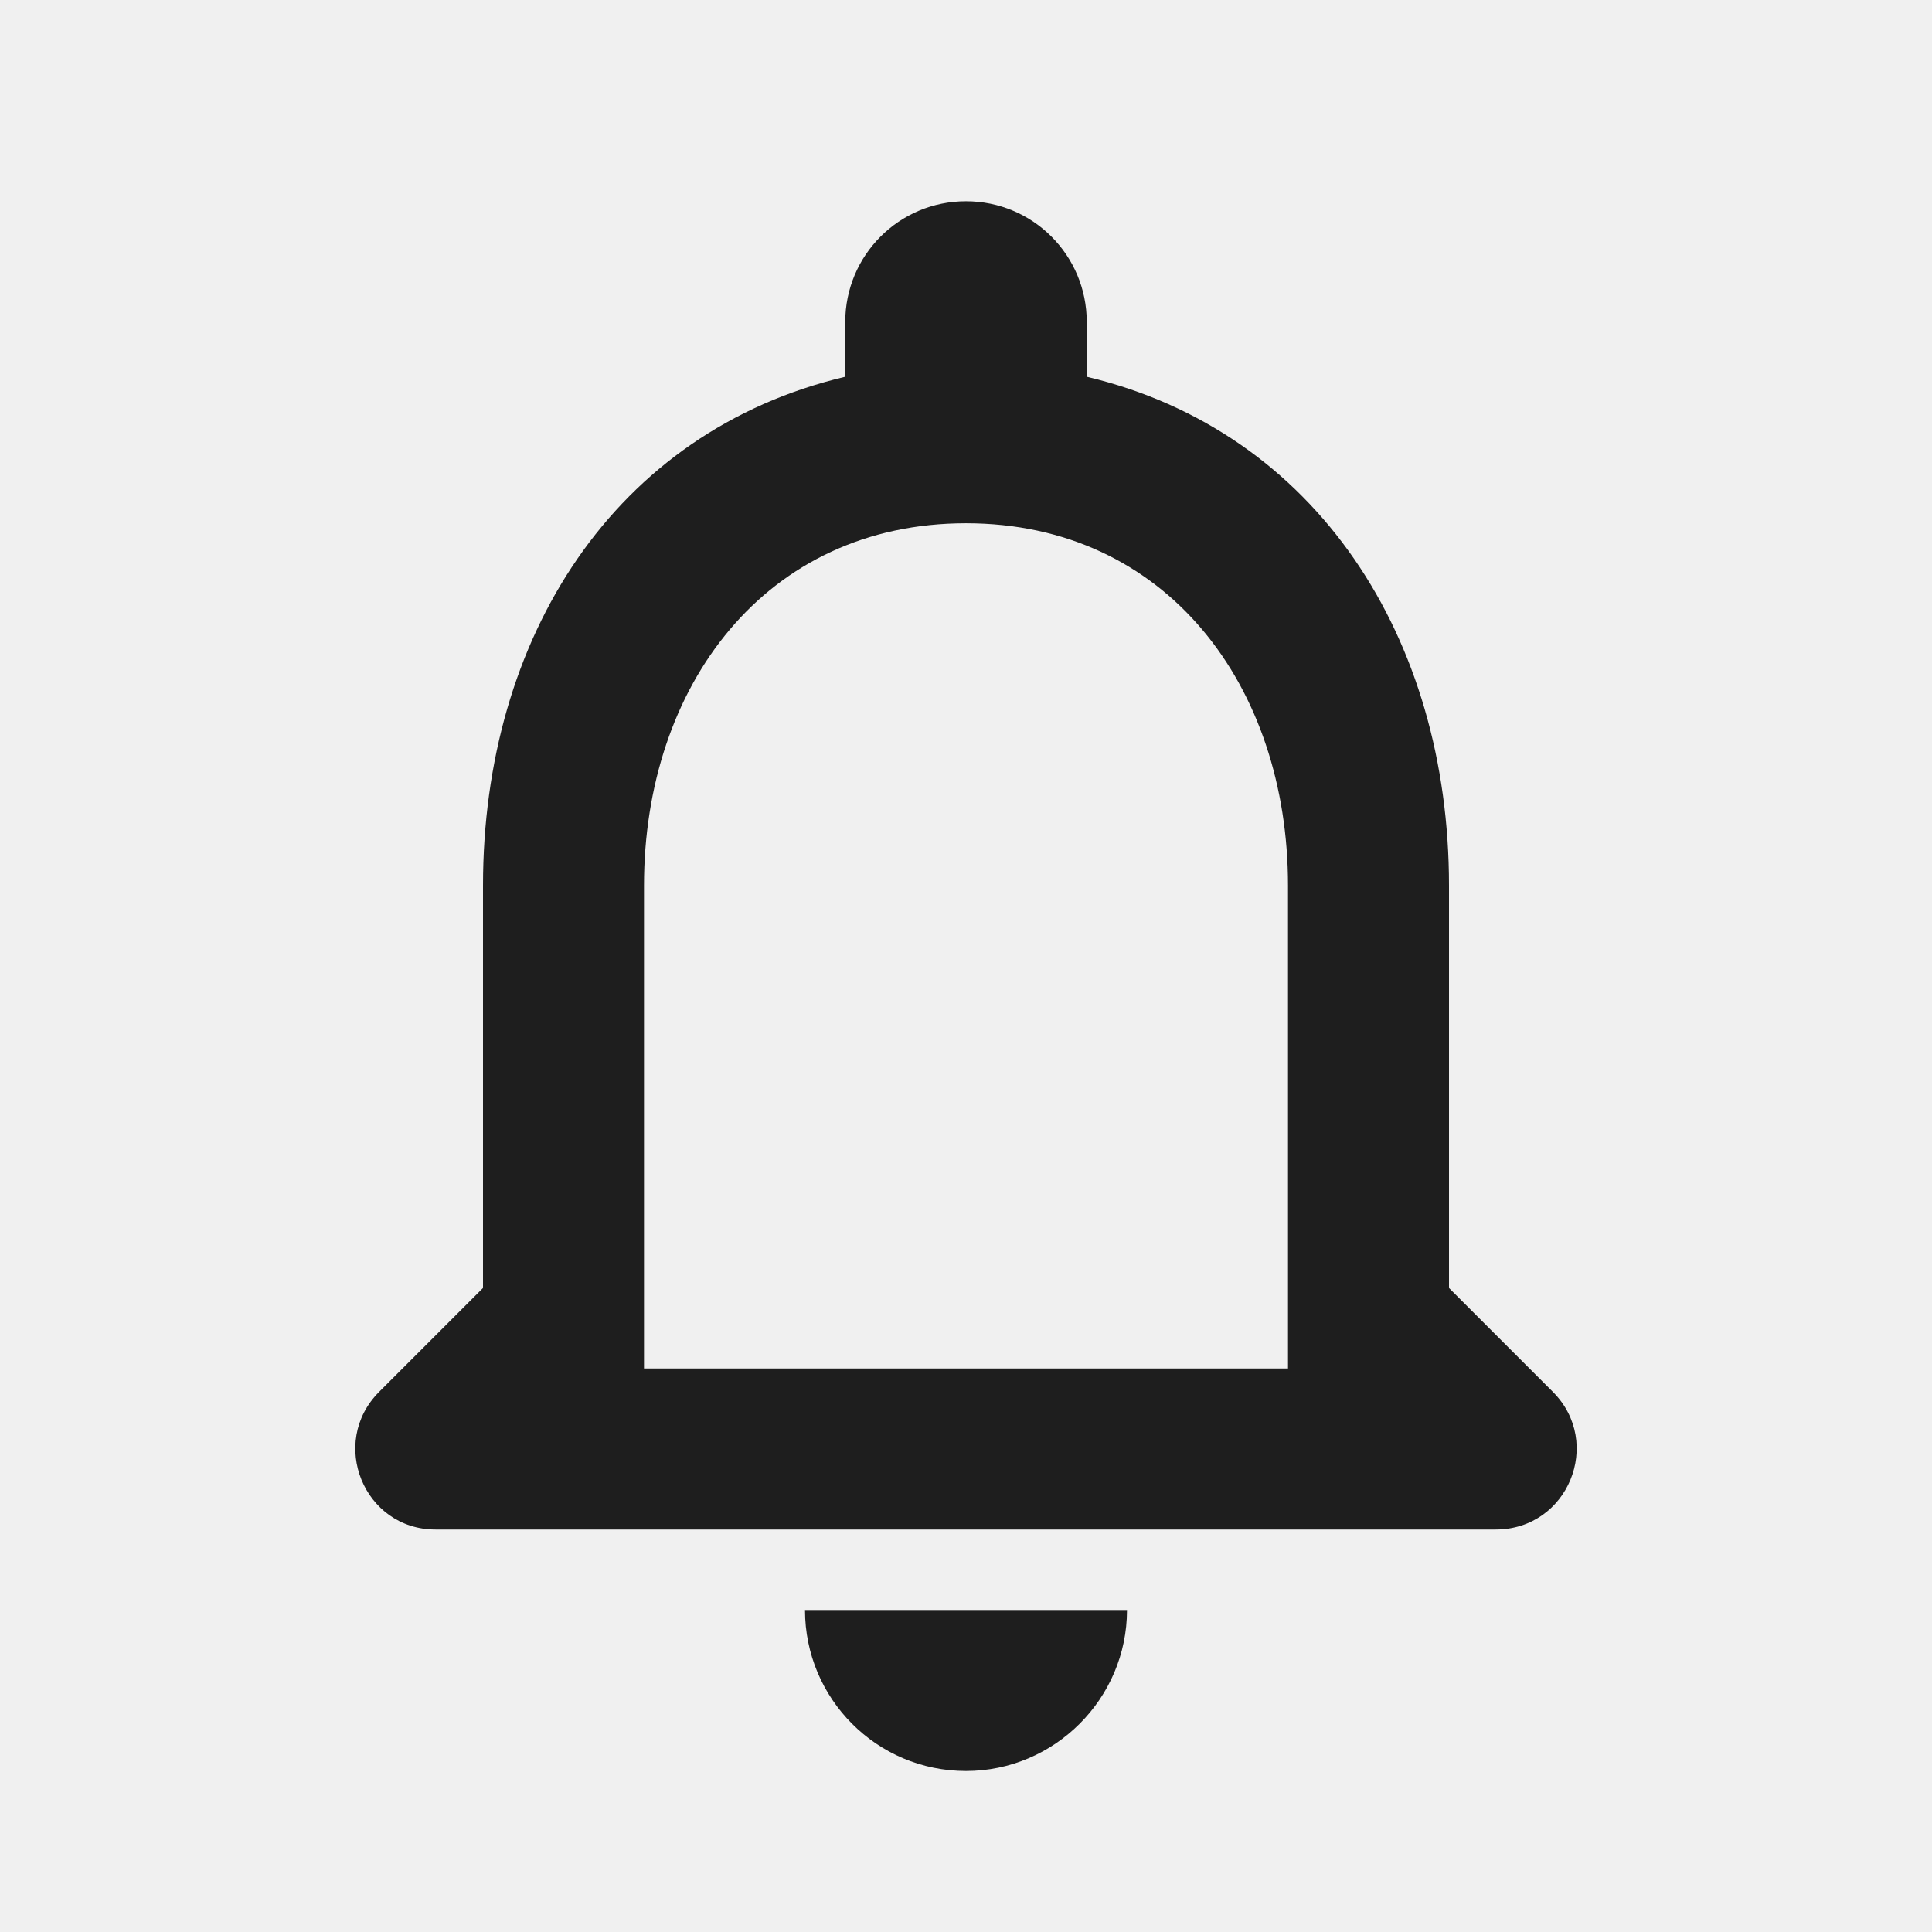
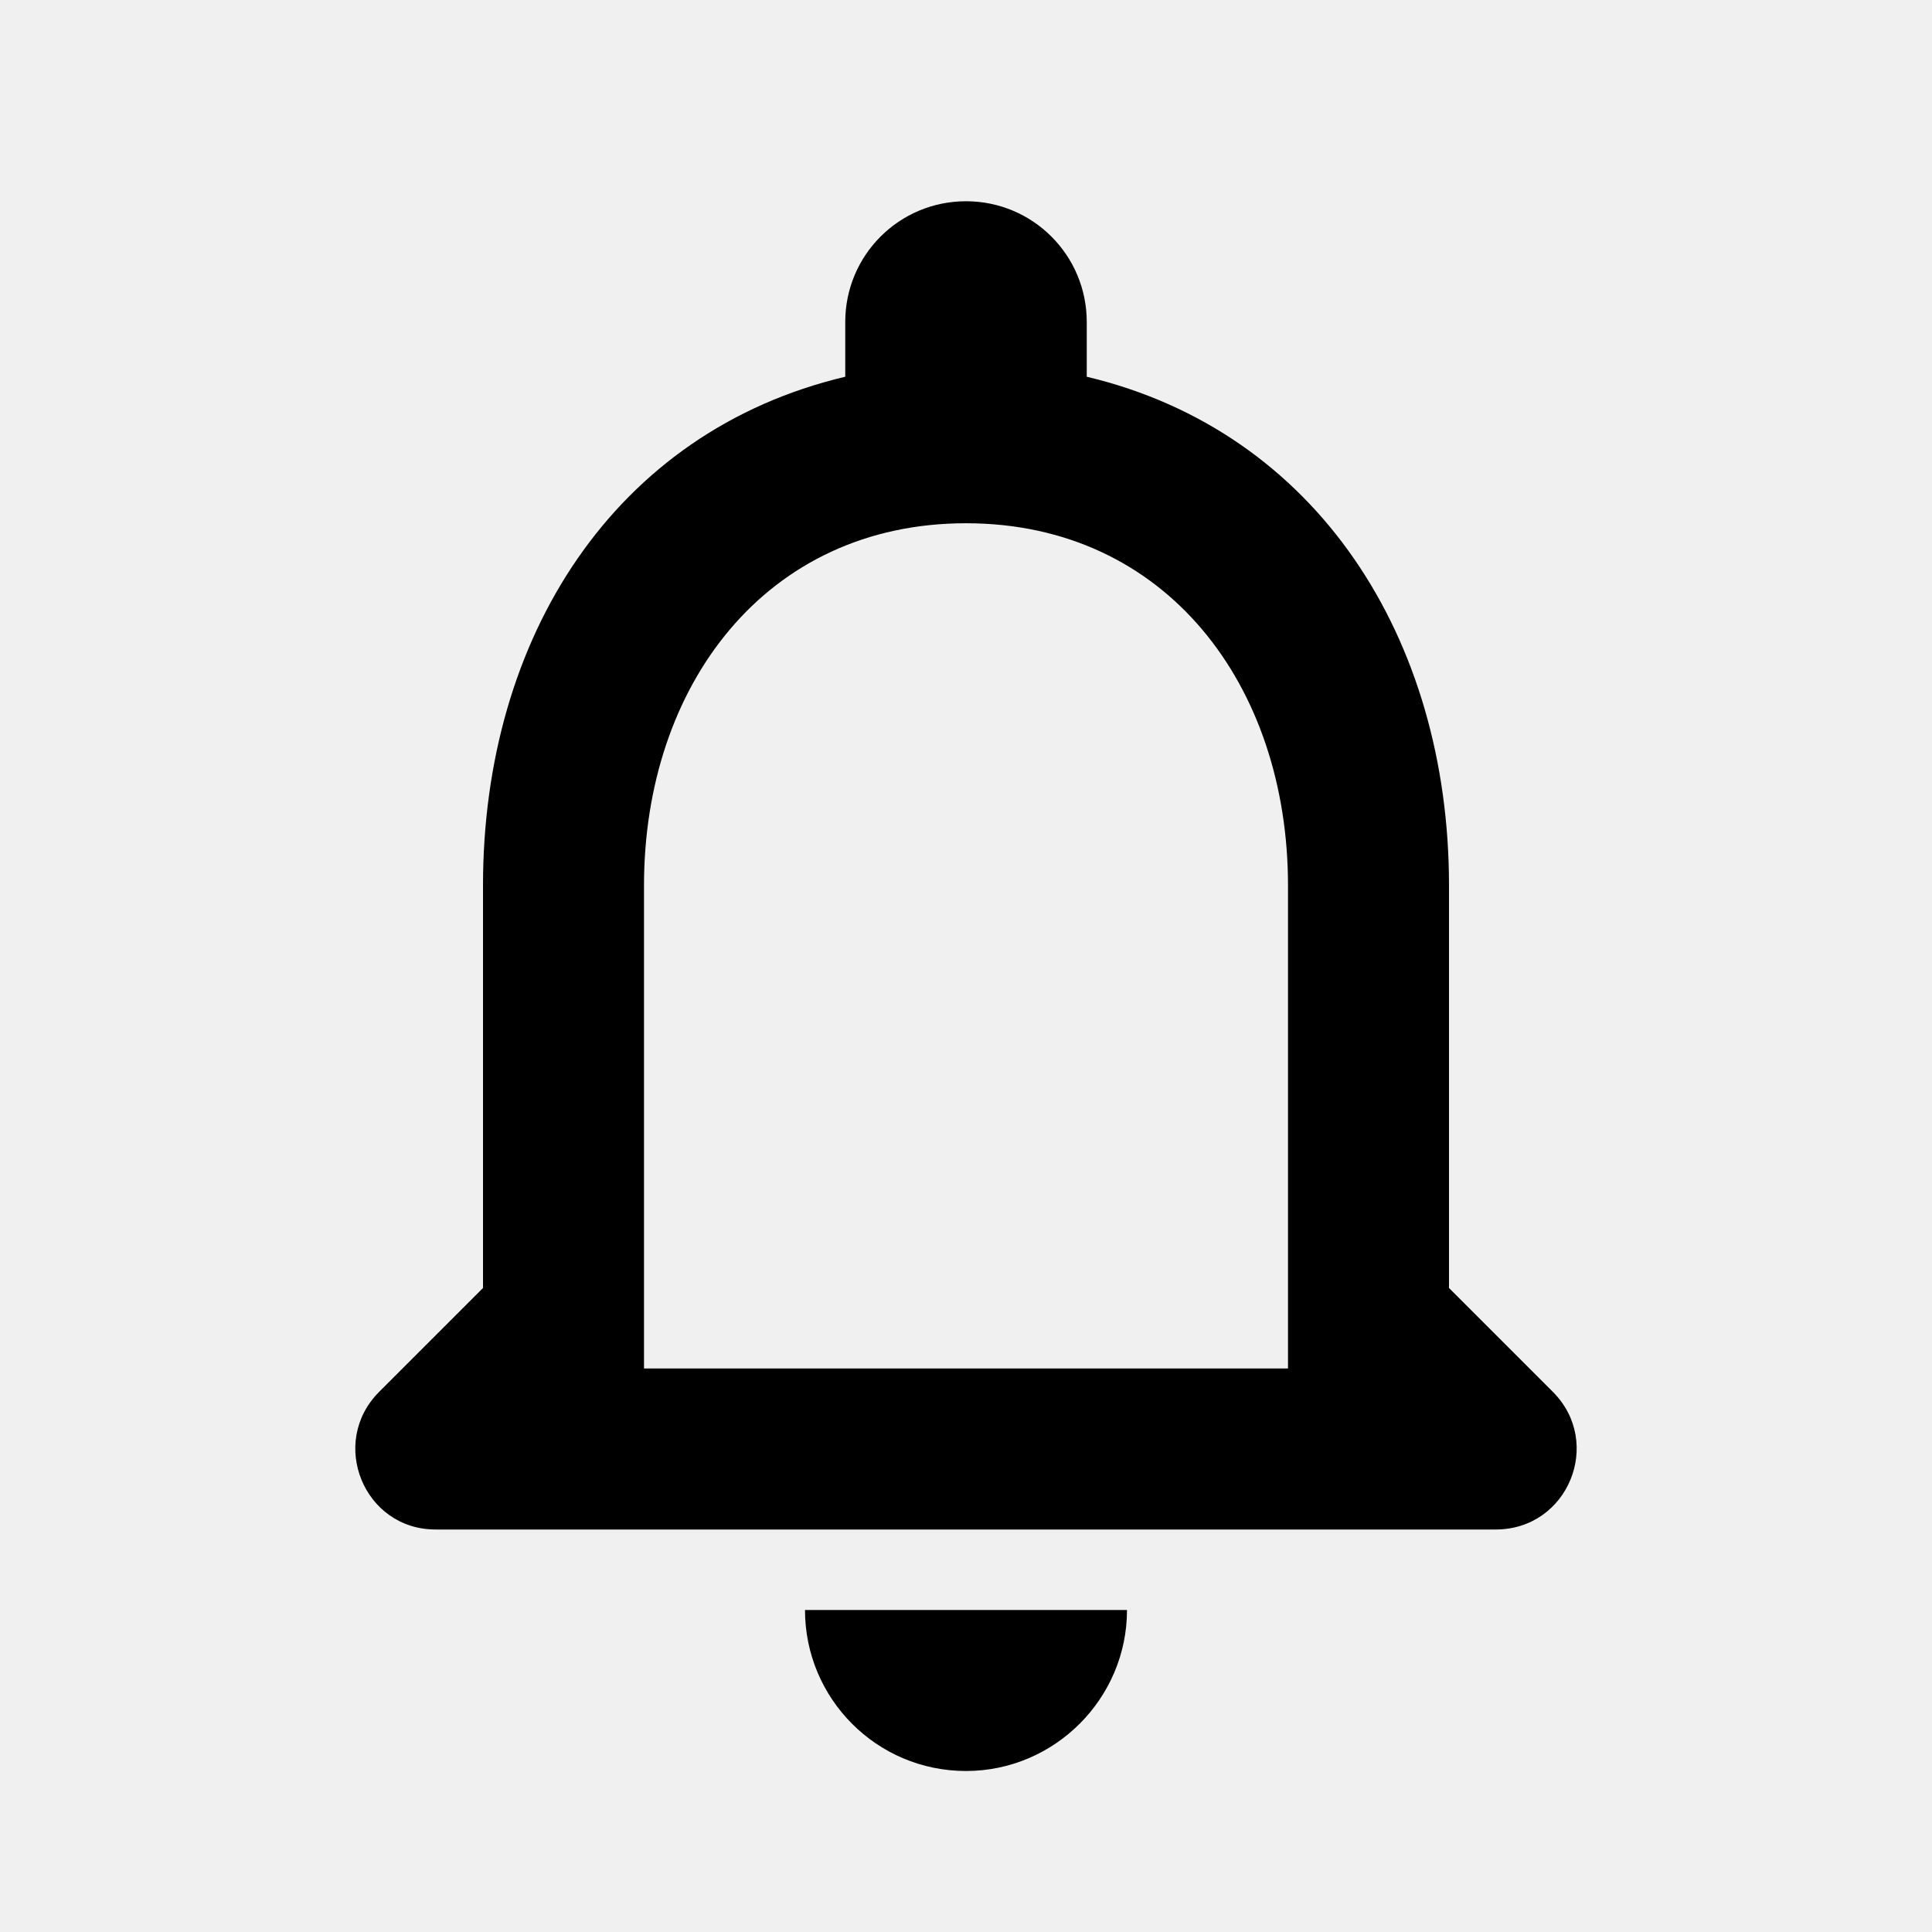
<svg xmlns="http://www.w3.org/2000/svg" width="24" height="24" viewBox="0 0 24 24" fill="none">
  <g clip-path="url(#clip0_1776_44932)">
-     <path d="M19.29 17.29L18 16V11C18 7.93 16.36 5.36 13.5 4.68V4C13.5 3.17 12.83 2.5 12 2.5C11.17 2.5 10.5 3.17 10.5 4V4.68C7.63 5.36 6 7.92 6 11V16L4.71 17.29C4.08 17.92 4.52 19 5.41 19H18.58C19.48 19 19.92 17.92 19.29 17.29ZM16 17H8V11C8 8.52 9.51 6.5 12 6.5C14.49 6.5 16 8.52 16 11V17ZM12 22C13.1 22 14 21.1 14 20H10C10 21.1 10.89 22 12 22Z" fill="#1E1E1E" />
+     <path d="M19.29 17.29L18 16V11C18 7.93 16.36 5.36 13.5 4.68V4C13.5 3.17 12.83 2.5 12 2.5C11.17 2.5 10.5 3.17 10.5 4V4.68C7.63 5.36 6 7.92 6 11V16L4.71 17.29C4.08 17.92 4.52 19 5.41 19H18.58C19.48 19 19.92 17.92 19.29 17.29ZM16 17H8V11C8 8.52 9.51 6.5 12 6.5C14.49 6.5 16 8.52 16 11V17ZM12 22C13.1 22 14 21.1 14 20H10C10 21.1 10.89 22 12 22Z" fill="currentColor" />
  </g>
  <defs>
    <clipPath id="clip0_1776_44932">
      <rect width="24" height="24" fill="white" />
    </clipPath>
  </defs>
</svg>
